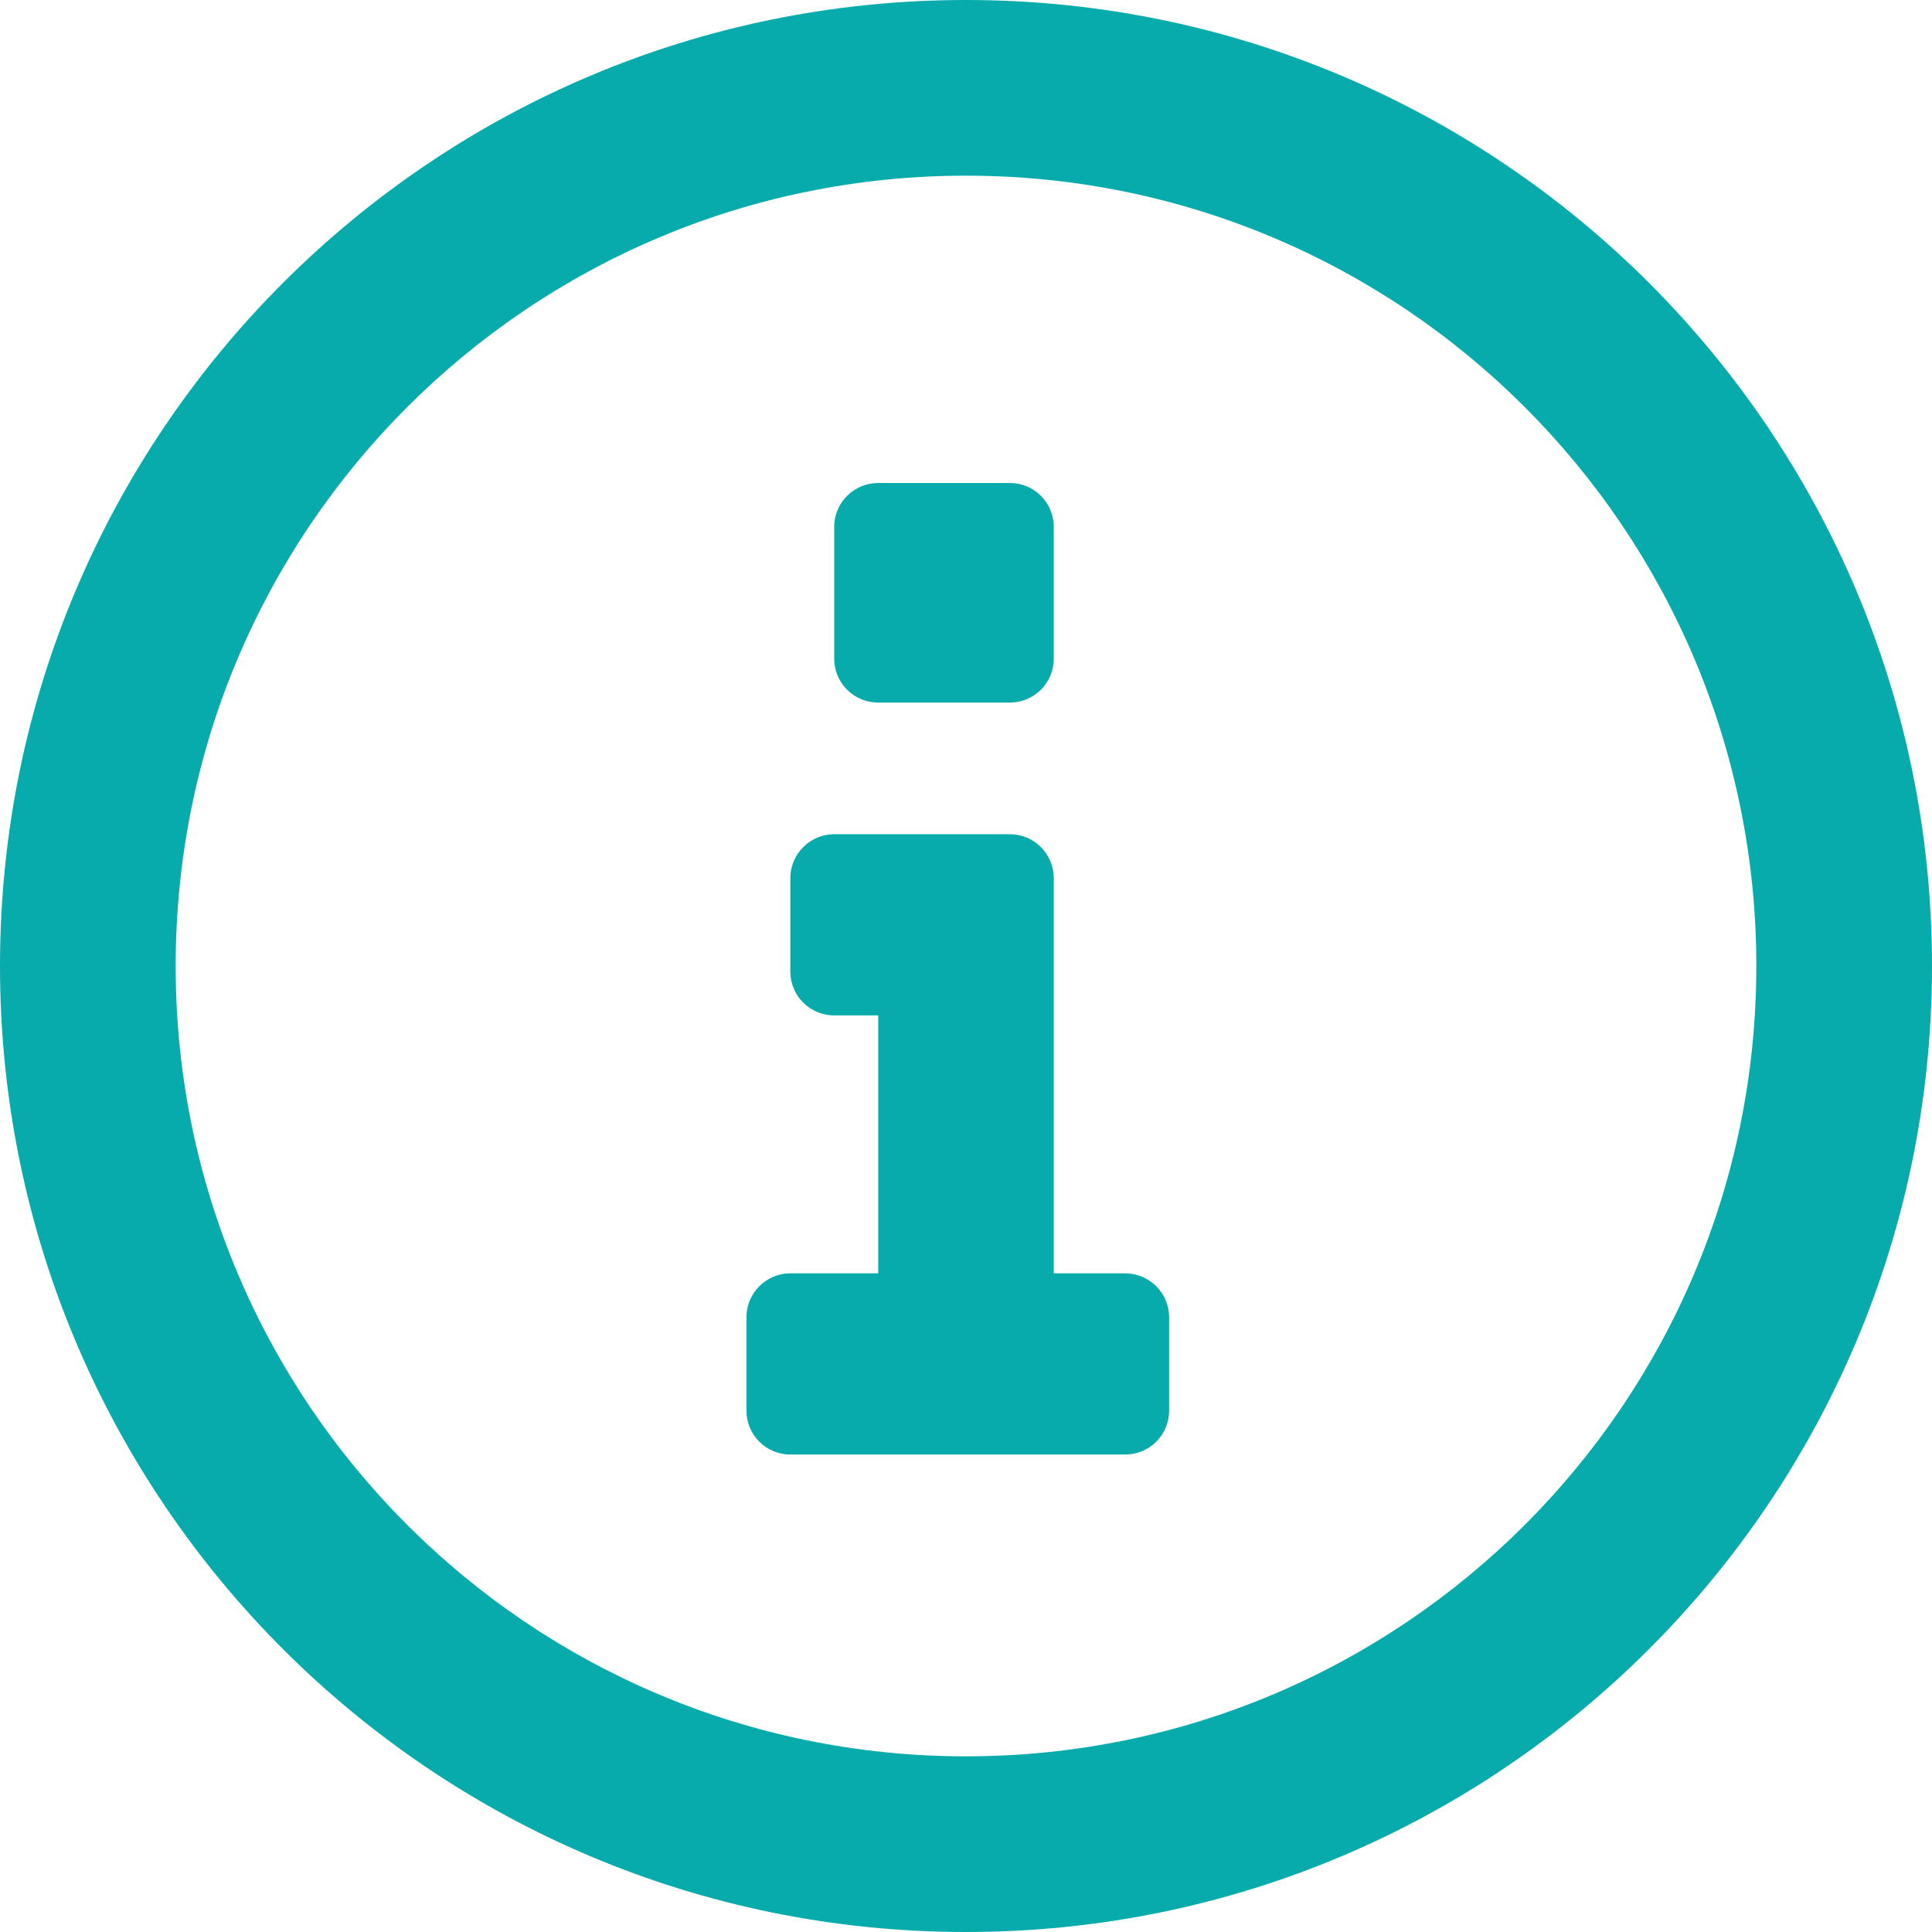
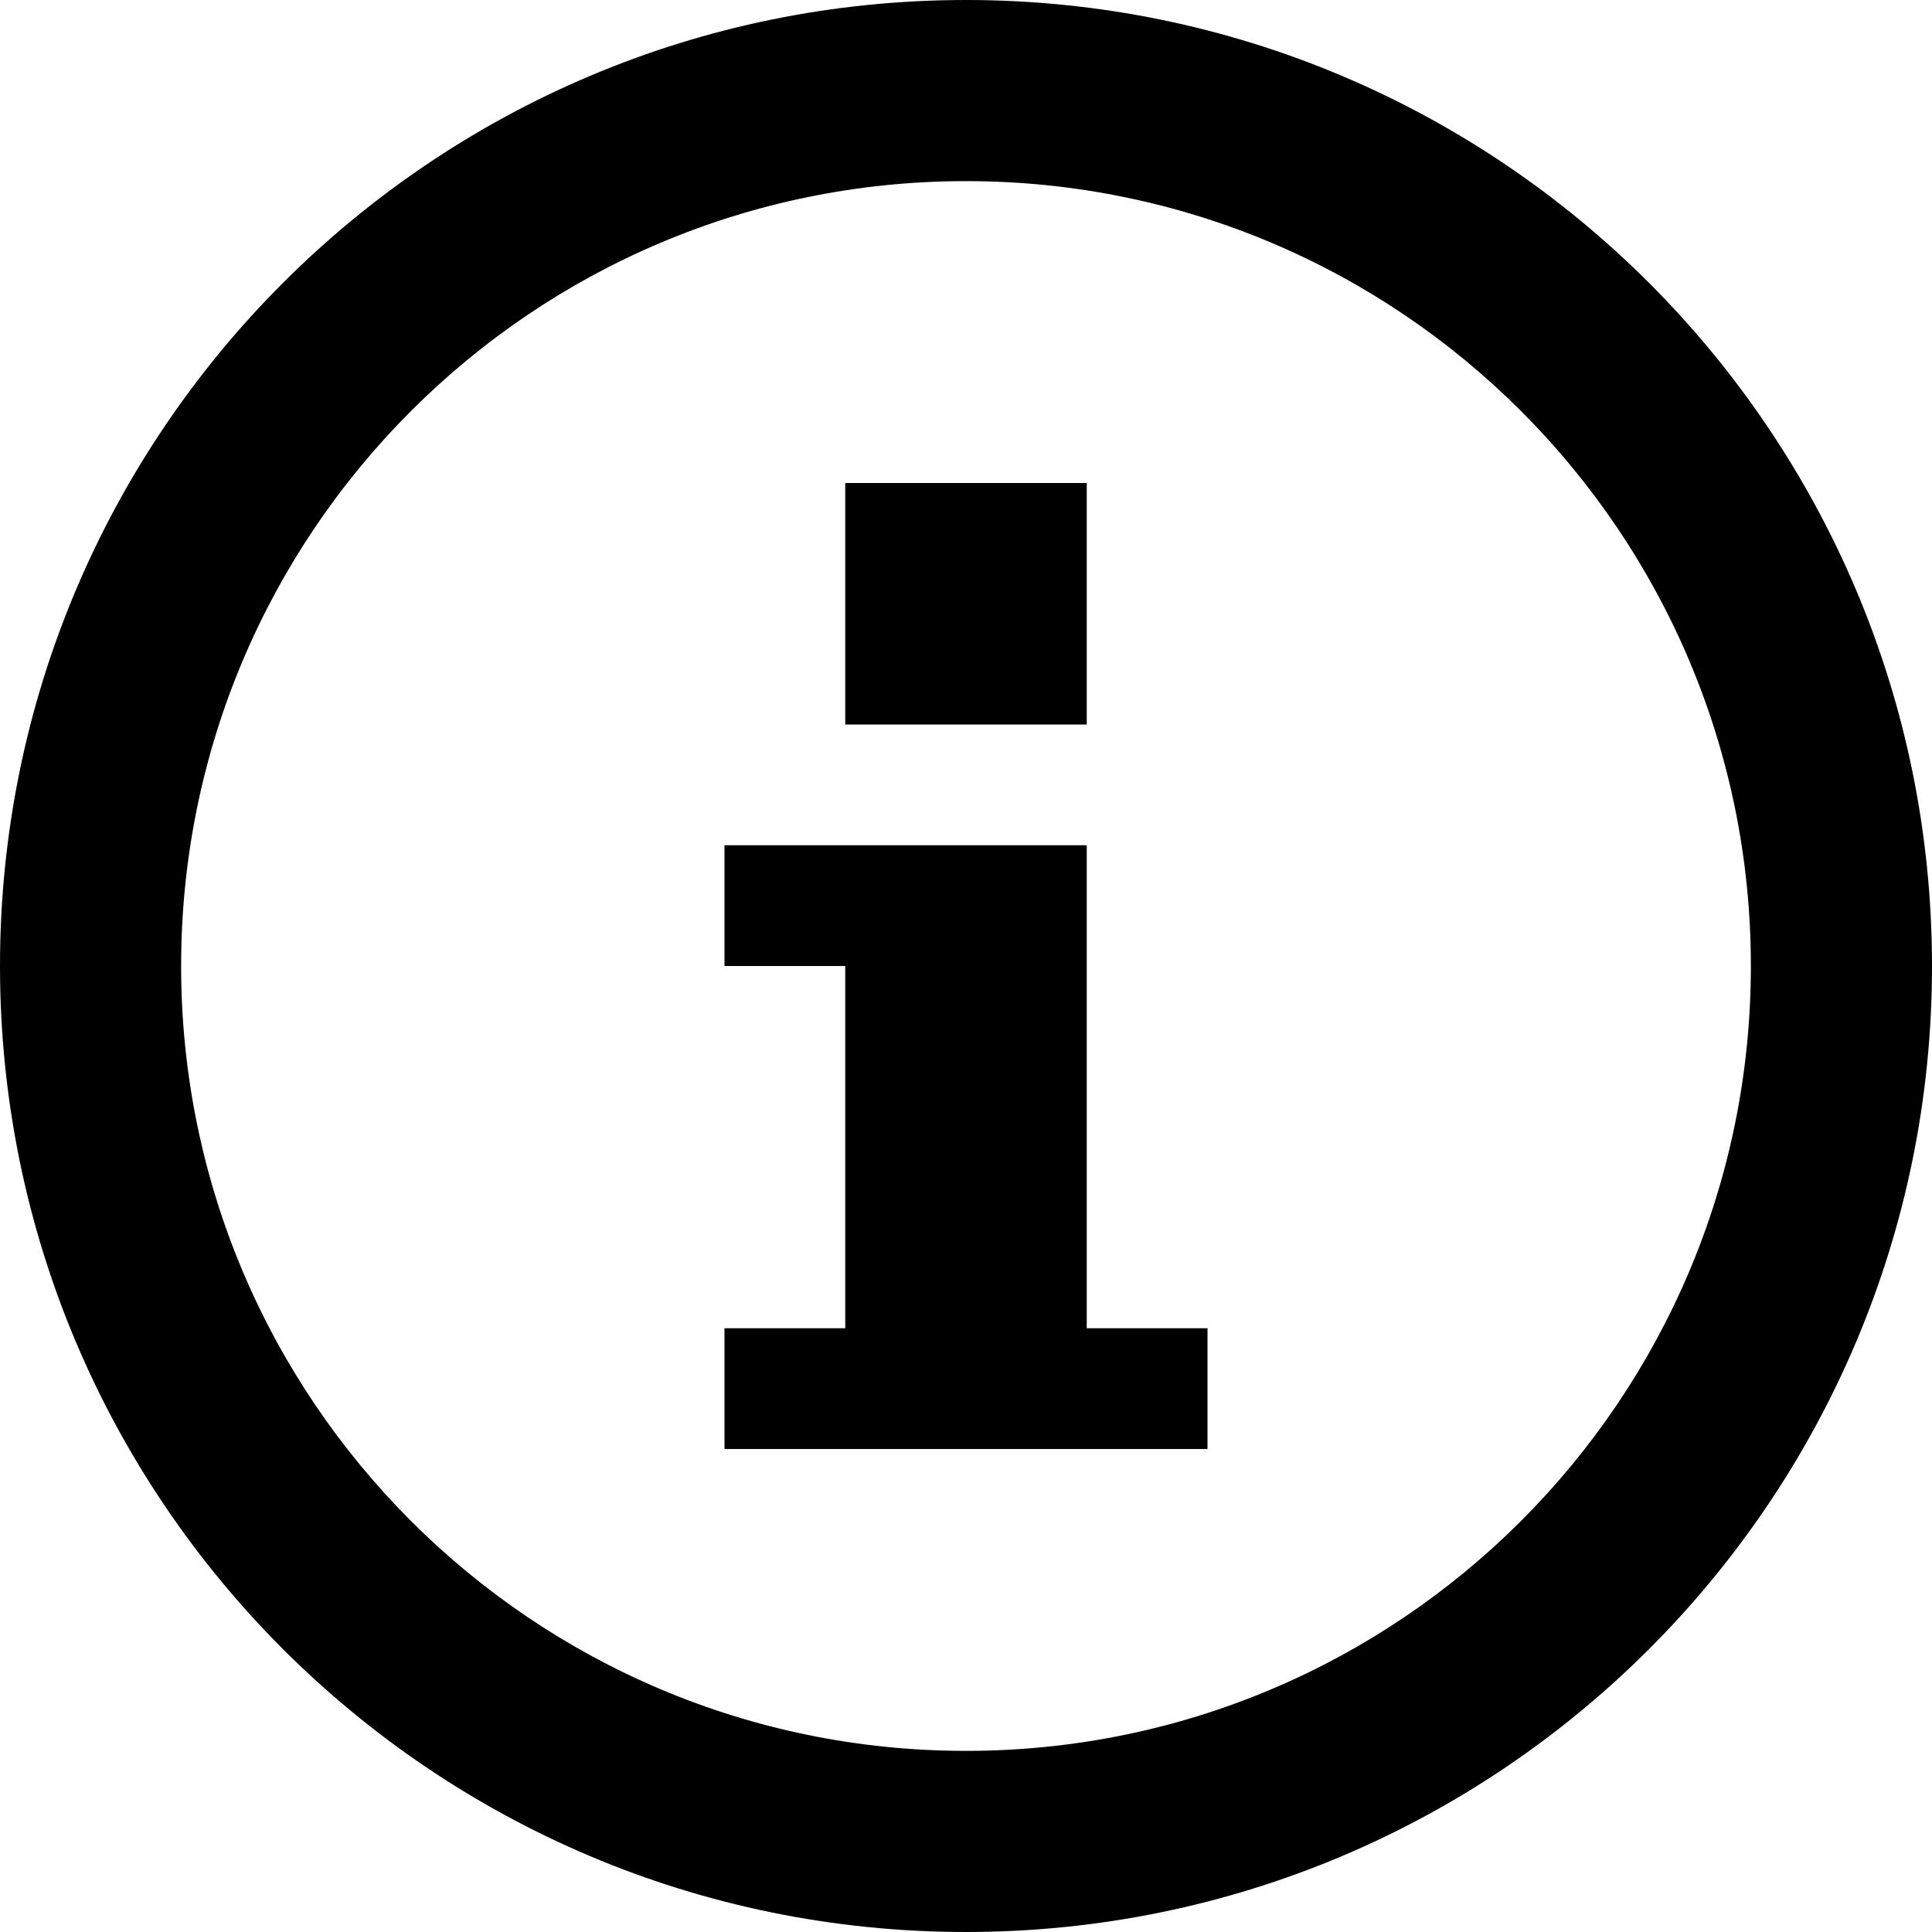
- <svg xmlns="http://www.w3.org/2000/svg" t="1599967597087" class="icon" viewBox="0 0 1024 1024" version="1.1" p-id="1981" width="64" height="64">
-   <path d="M512 0a512 512 0 1 1 0 1024A512 512 0 0 1 512 0z m0 93.111a418.889 418.889 0 1 0 0 837.778A418.889 418.889 0 0 0 512 93.111z m23.259 349.038c12.873 0 23.259 10.459 23.259 23.333v209.408h37.815c12.873 0 23.333 10.459 23.333 23.259v49.518a23.259 23.259 0 0 1-23.333 23.259H418.889a23.259 23.259 0 0 1-23.259-23.259v-49.518c0-12.8 10.459-23.259 23.259-23.259h46.592V538.185h-23.333a23.259 23.259 0 0 1-23.259-23.259v-49.445c0-12.873 10.459-23.333 23.259-23.333h93.111z m0-186.149c12.873 0 23.259 10.386 23.259 23.259v69.851a23.259 23.259 0 0 1-23.259 23.259h-69.778a23.259 23.259 0 0 1-23.333-23.259v-69.851c0-12.873 10.459-23.259 23.333-23.259h69.778z" p-id="1982" fill="#07ABAB" />
+ <svg xmlns="http://www.w3.org/2000/svg" t="1601978012617" class="icon" viewBox="0 0 1024 1024" version="1.1" p-id="15130" width="64" height="64">
+   <path d="M512 0C229.216 0 0 229.216 0 512s229.216 512 512 512 512-229.216 512-512S794.784 0 512 0zM512 928c-229.76 0-416-186.24-416-416S282.24 96 512 96s416 186.24 416 416S741.76 928 512 928zM448 256 576 256 576 384 448 384zM640 768 384 768 384 704 448 704 448 512 384 512 384 448 576 448 576 704 640 704z" p-id="15131" />
</svg>
